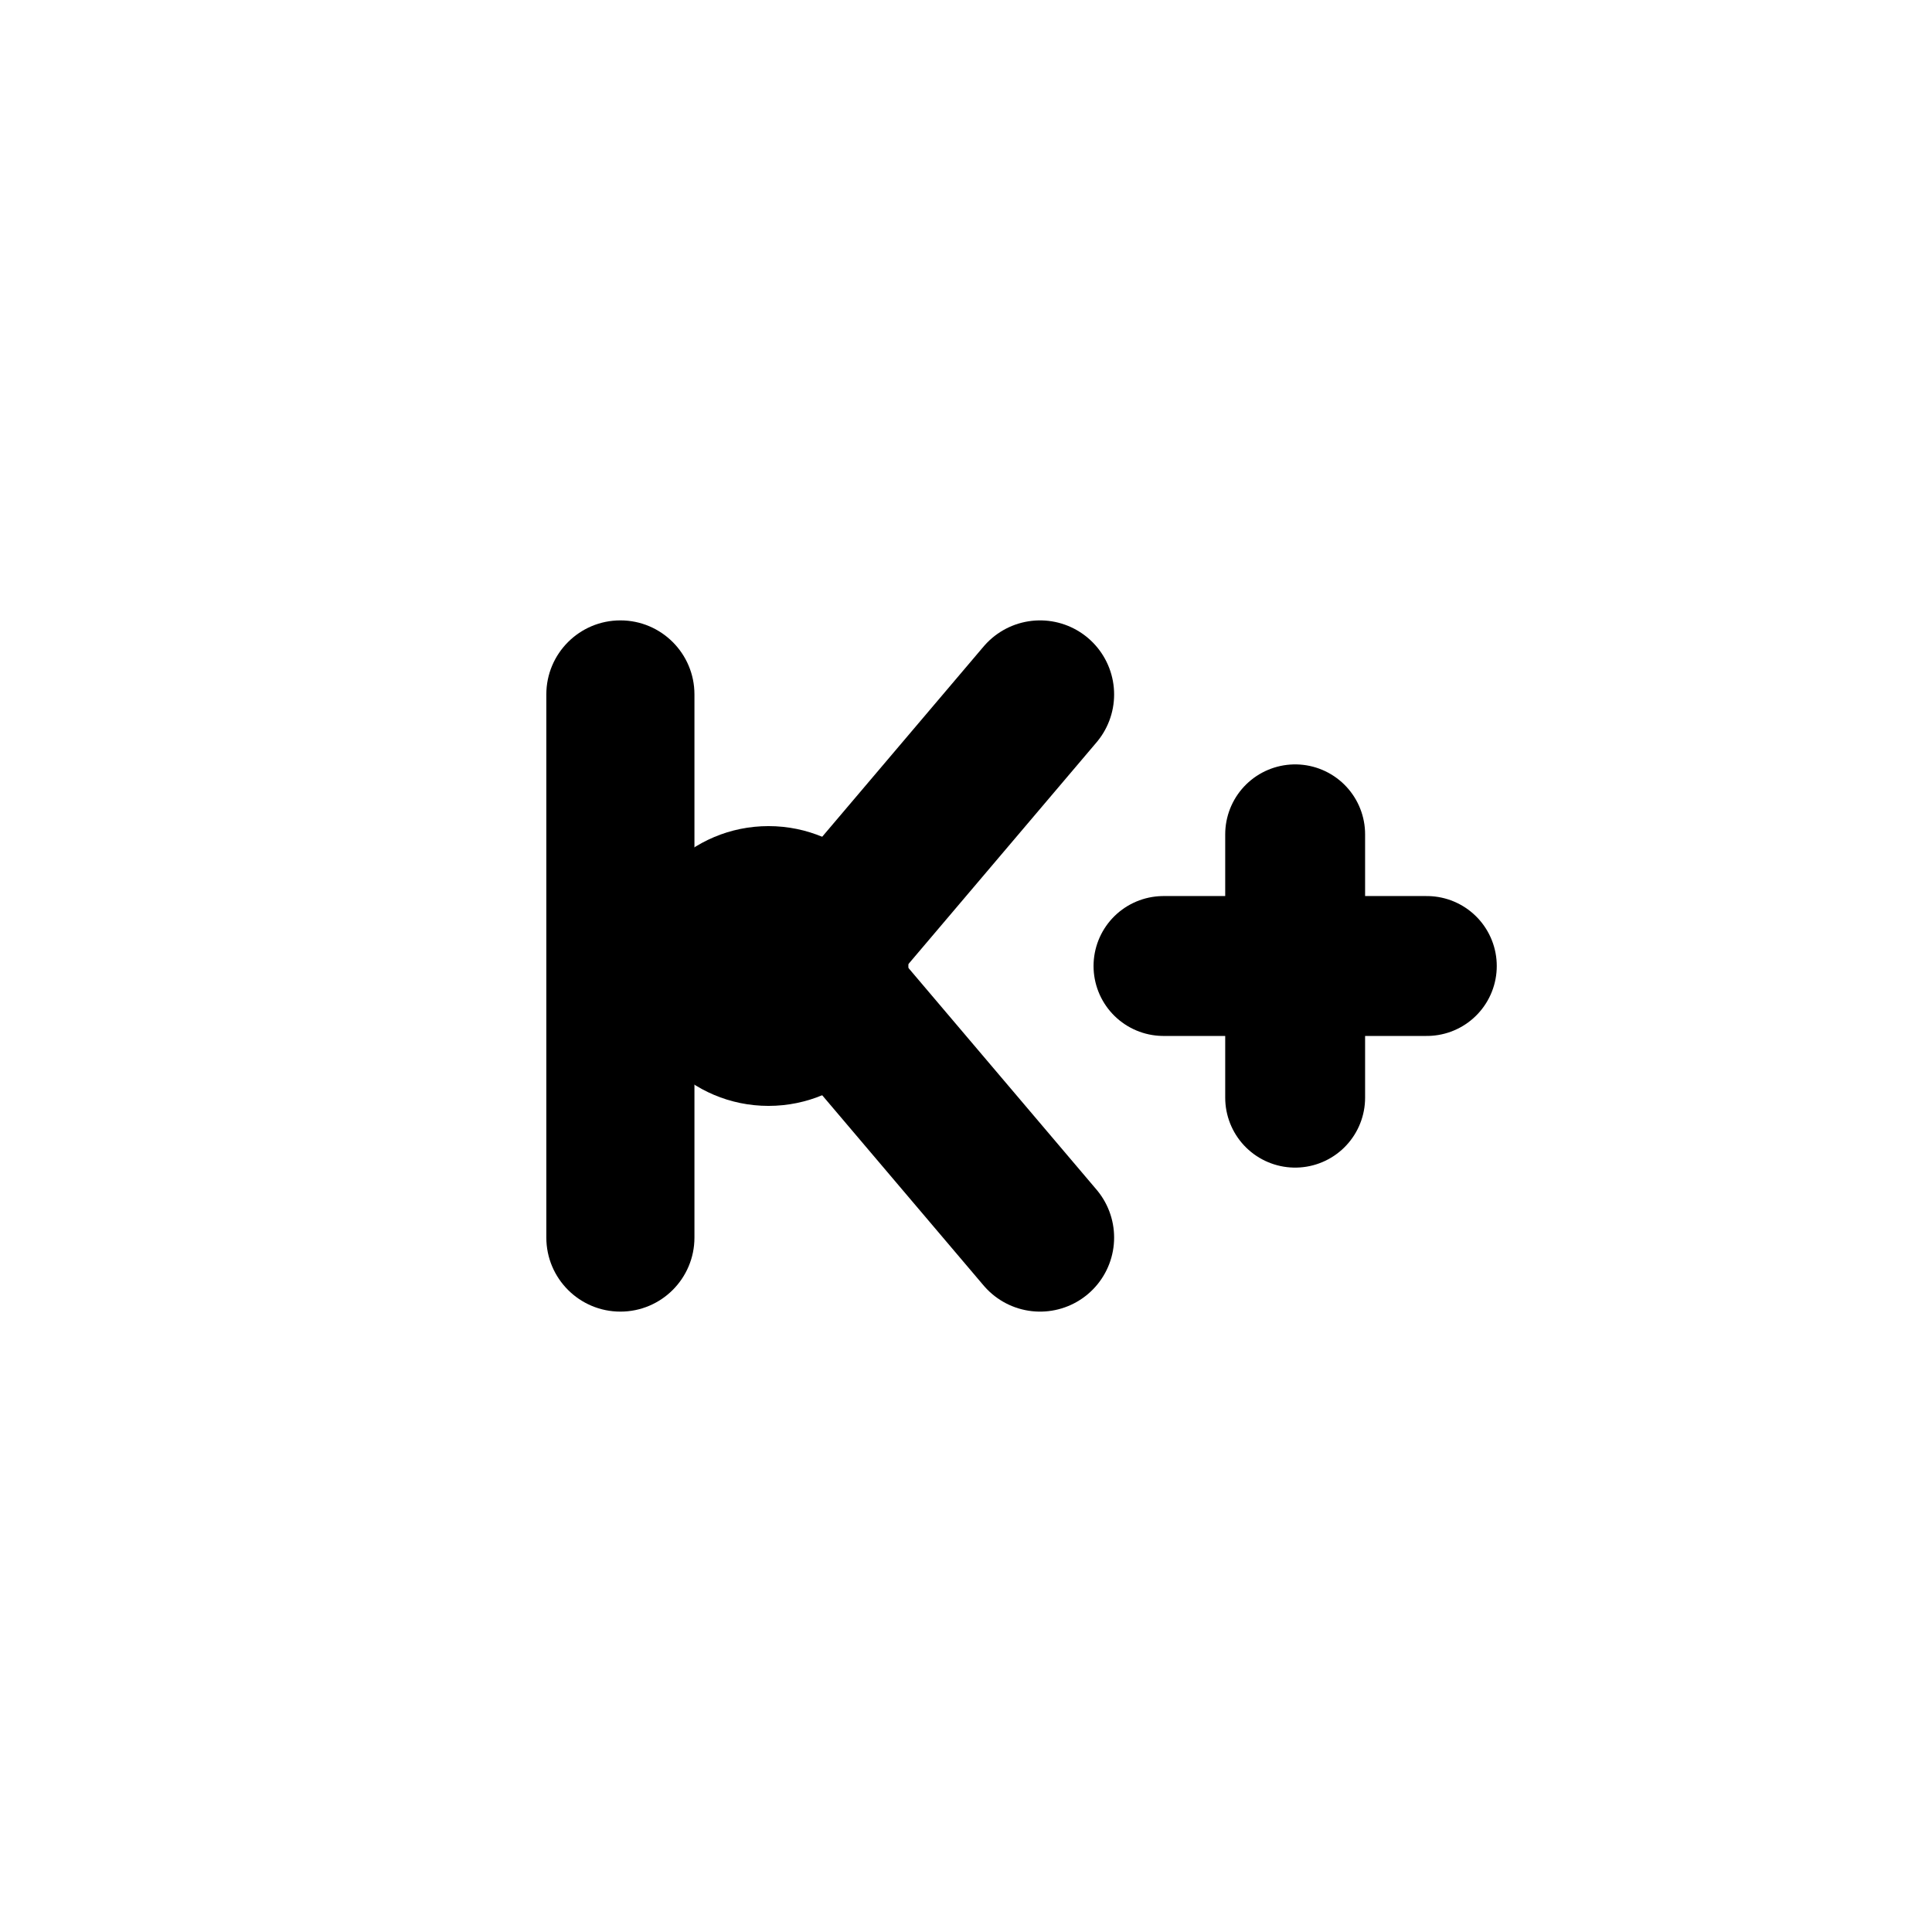
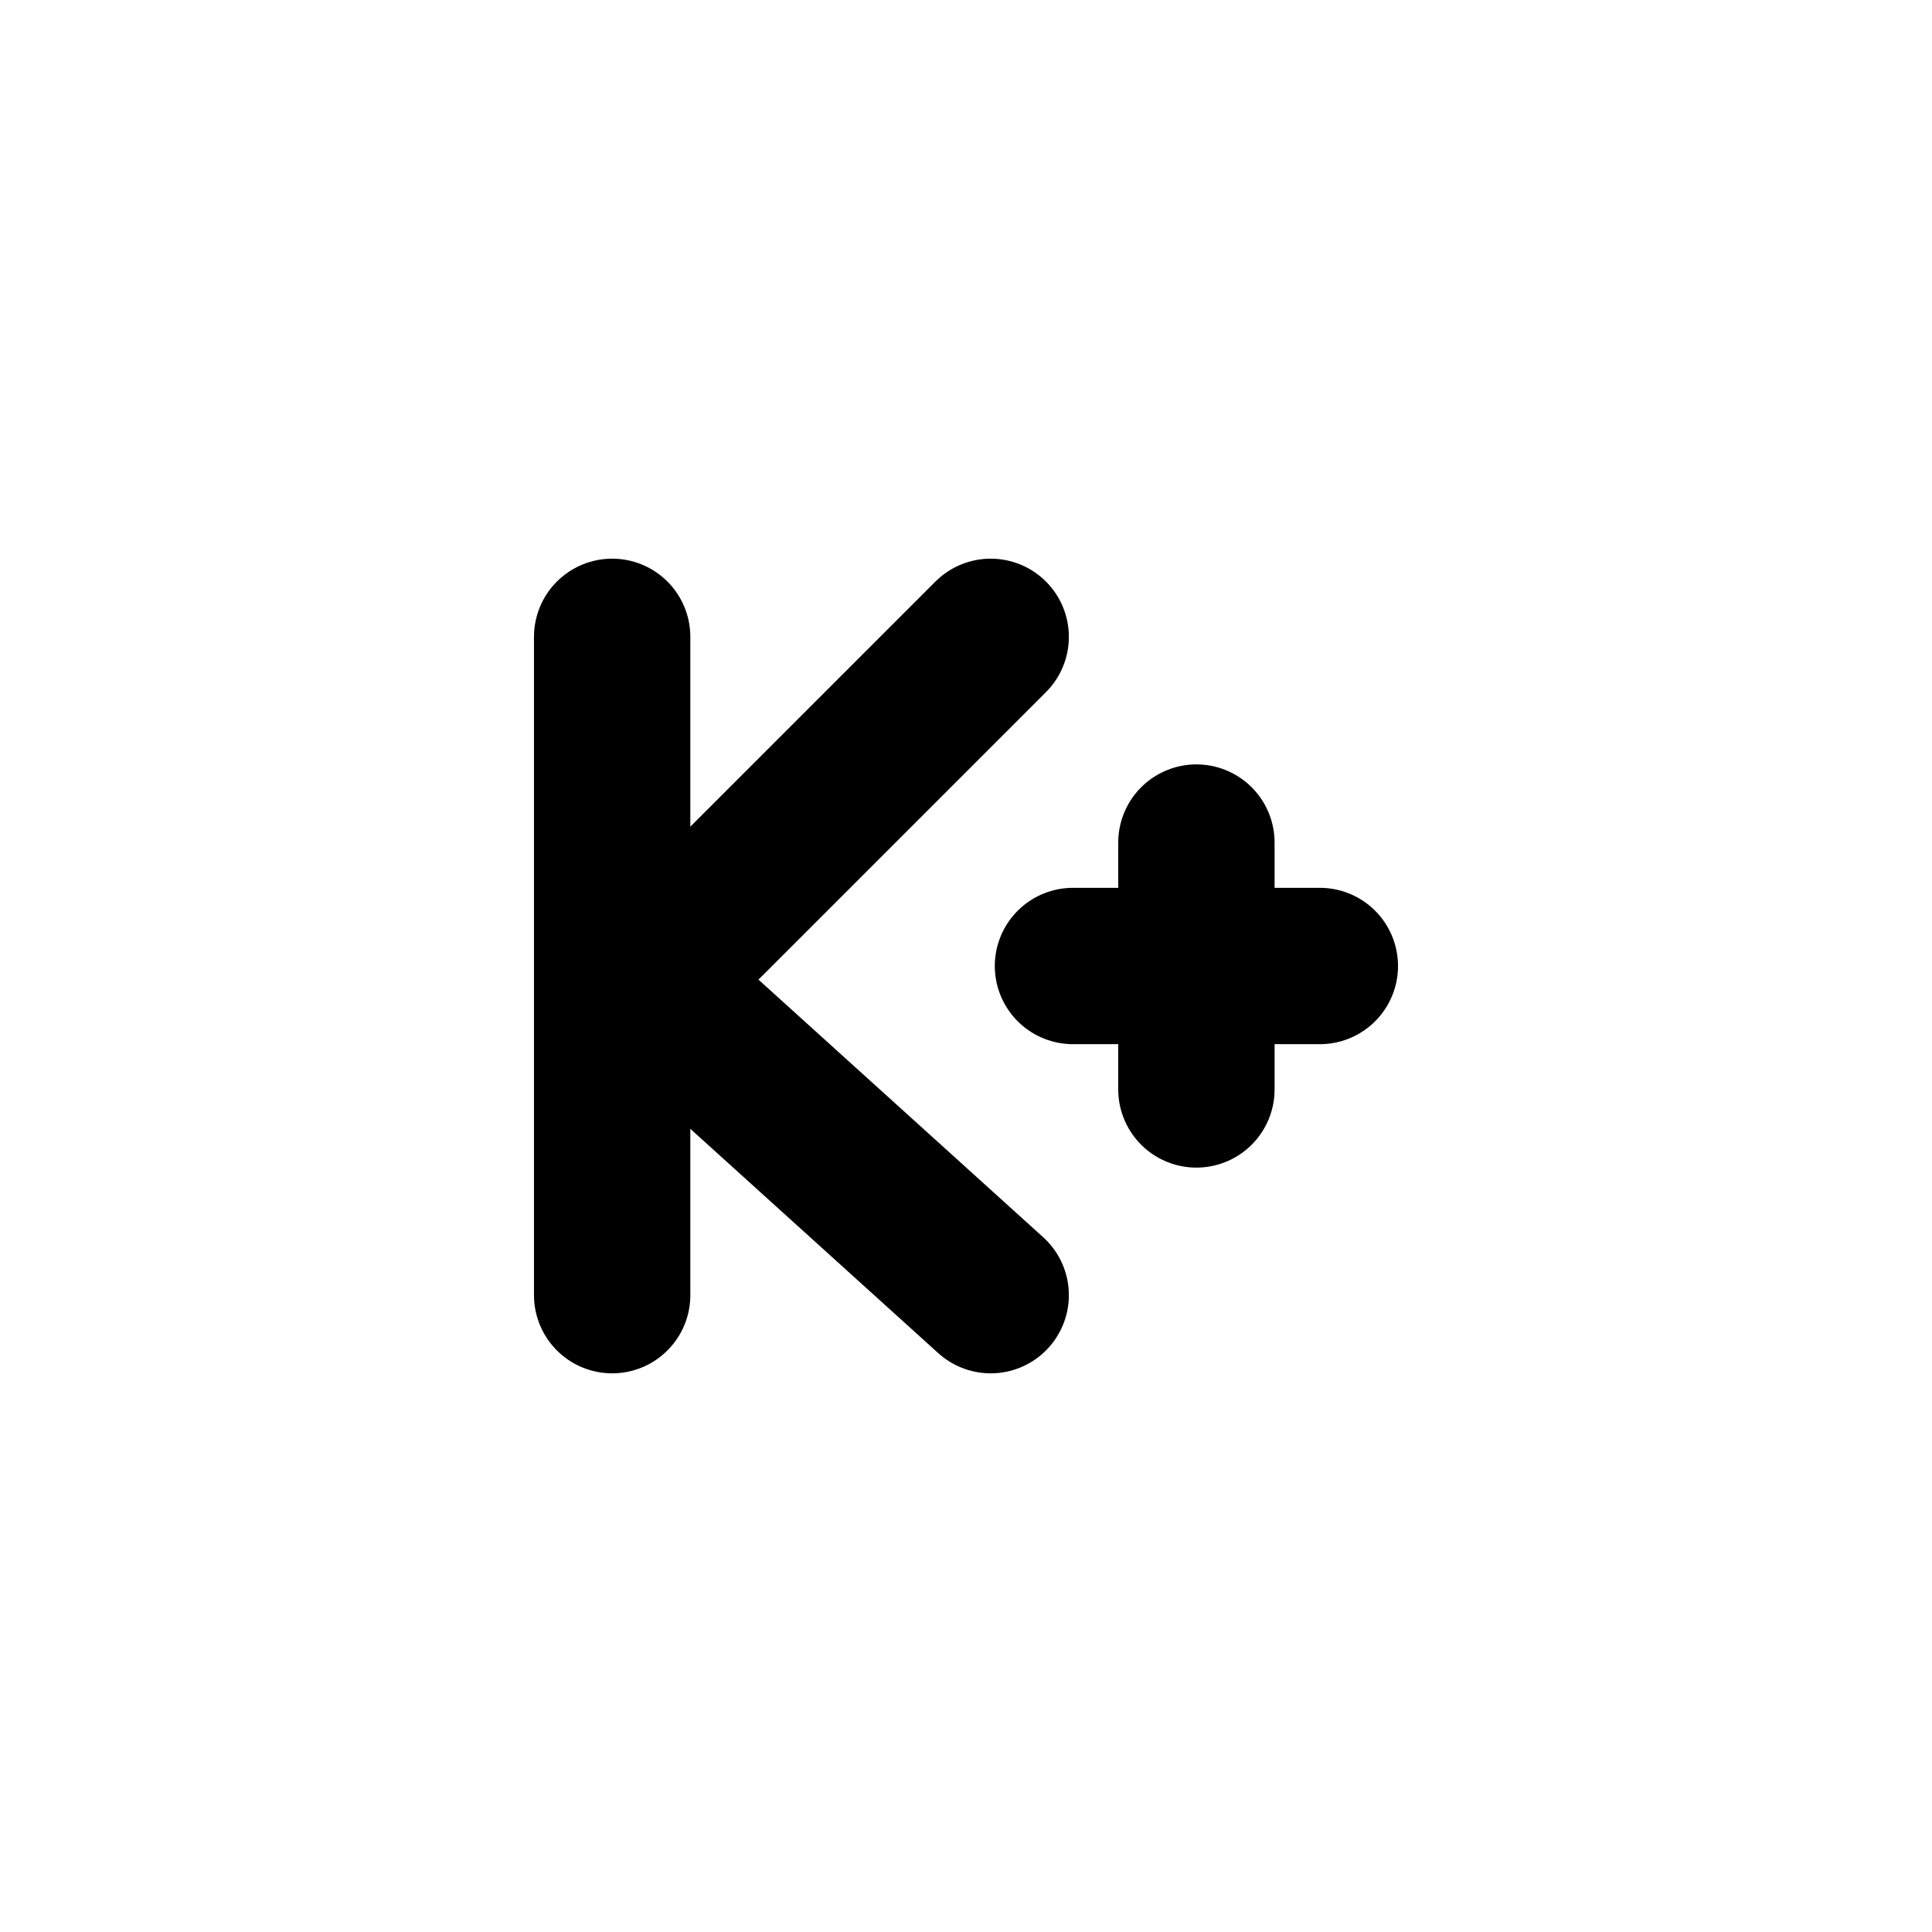
<svg xmlns="http://www.w3.org/2000/svg" viewBox="0 0 108 108" width="108" height="108">
  <g transform="translate(4.32 4.32) scale(0.92)">
-     <path d="M33,33H33A4.5,4.5 0 0 1 37.5,37.5V70.5A4.5,4.5 0 0 1 33,75H33A4.5,4.5 0 0 1 28.5,70.5V37.5A4.5,4.5 0 0 1 33,33Z" fill="#000000" />
-     <path d="M44.5,54 L58.5,37.5 M44.5,54 L58.5,70.5" fill="none" stroke="#000000" stroke-width="9" stroke-linecap="round" stroke-linejoin="round" />
-     <path d="M33.5,54A8.5,8.5 0 1 1 50.5,54A8.5,8.5 0 1 1 33.5,54Z" fill="#000000" />
-     <path d="M66,54 H82 M74,46 V62" fill="none" stroke="#000000" stroke-width="8.5" stroke-linecap="round" stroke-linejoin="round" />
+     <path d="M32.5,34 V74" fill="none" stroke="#000000" stroke-width="9.5" stroke-linecap="round" stroke-linejoin="round" />
+     <path d="M55.5,34 L34.5,55 L55.5,74" fill="none" stroke="#000000" stroke-width="9.5" stroke-linecap="round" stroke-linejoin="round" />
+     <path d="M60.5,54 H75.5 M68,46.5 V61.5" fill="none" stroke="#000000" stroke-width="9.5" stroke-linecap="round" stroke-linejoin="round" />
  </g>
</svg>
